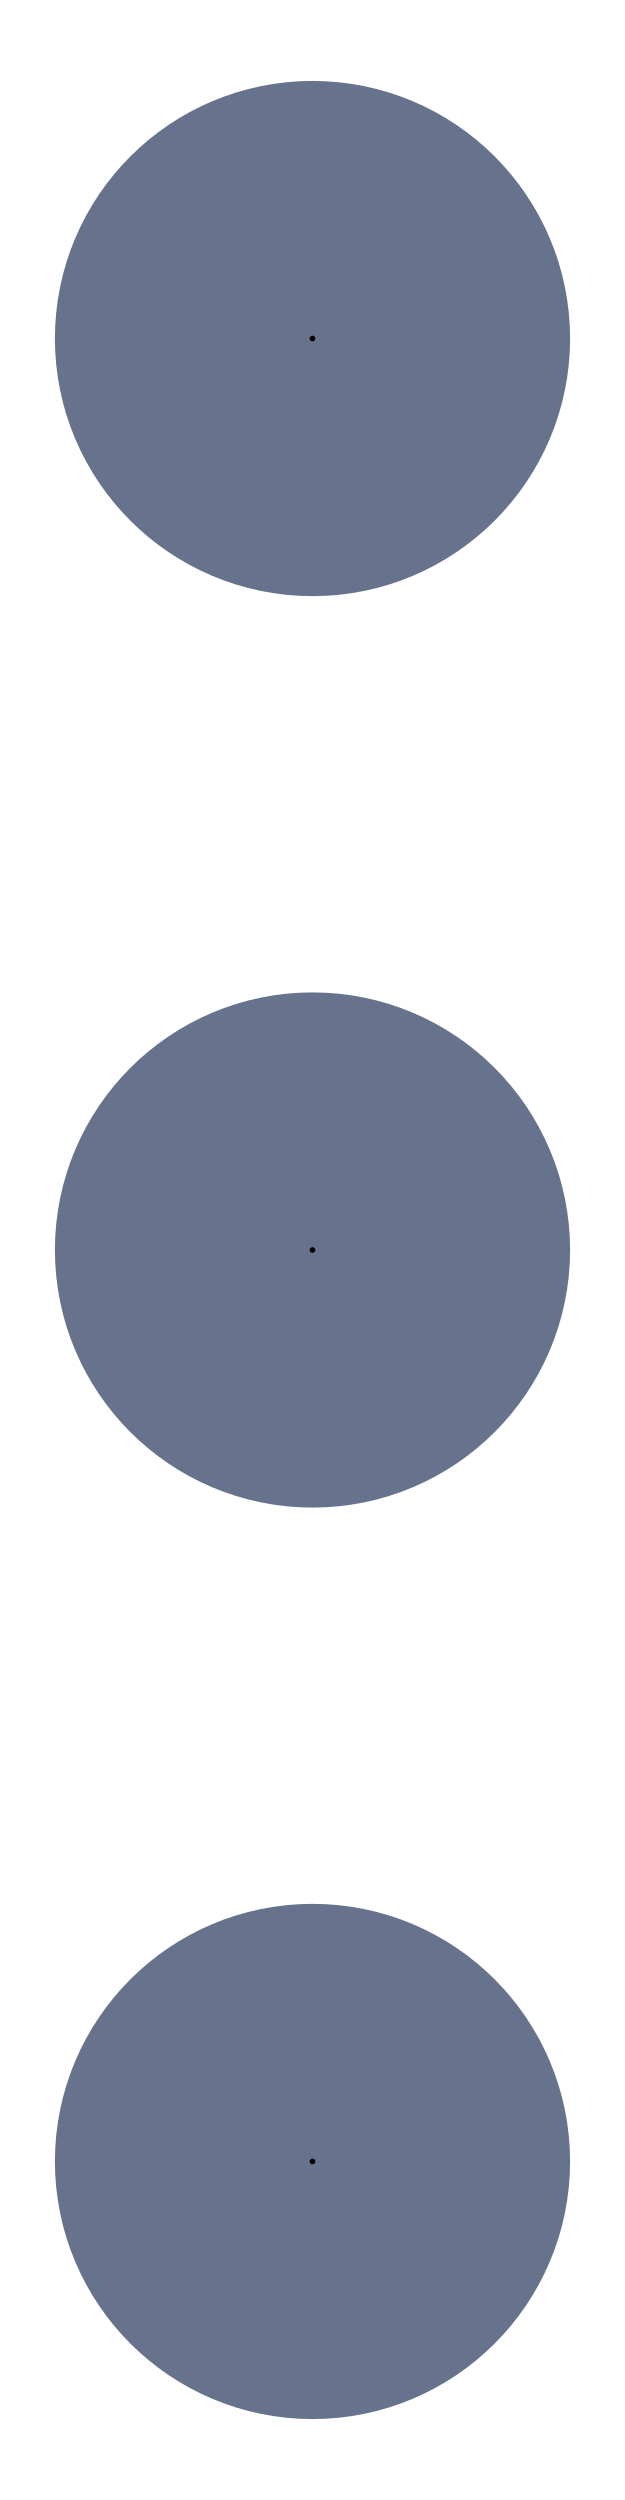
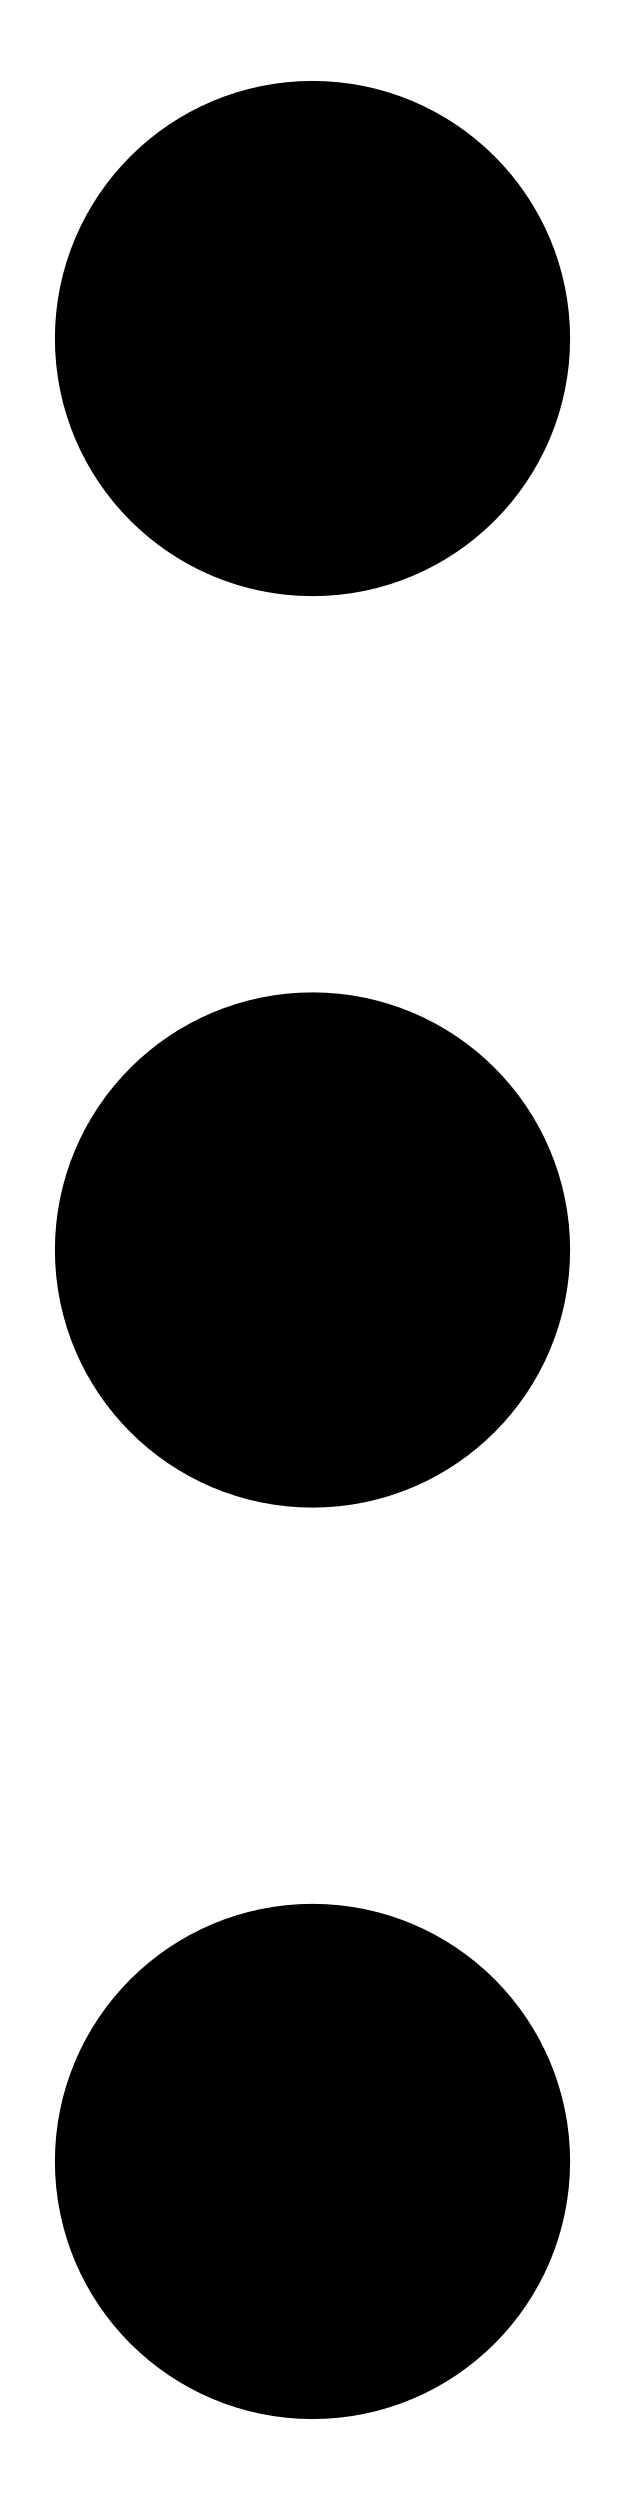
<svg xmlns="http://www.w3.org/2000/svg" width="6" height="24" viewBox="0 0 6 24" fill="currentColor">
-   <path d="M3 13.25C3.69 13.25 4.25 12.69 4.25 12C4.25 11.31 3.69 10.75 3 10.75C2.31 10.75 1.75 11.31 1.75 12C1.75 12.69 2.31 13.25 3 13.25Z" stroke="#67738D" stroke-width="2.446" stroke-linecap="round" stroke-linejoin="round" />
-   <path d="M3 4.5C3.69 4.5 4.25 3.94 4.25 3.25C4.25 2.56 3.69 2 3 2C2.31 2 1.75 2.56 1.75 3.25C1.75 3.94 2.31 4.5 3 4.5Z" stroke="#67738D" stroke-width="2.446" stroke-linecap="round" stroke-linejoin="round" />
-   <path d="M3 22C3.69 22 4.25 21.44 4.25 20.75C4.25 20.06 3.69 19.5 3 19.5C2.31 19.5 1.75 20.06 1.75 20.75C1.75 21.44 2.31 22 3 22Z" stroke="#67738D" stroke-width="2.446" stroke-linecap="round" stroke-linejoin="round" />
+   <path d="M3 13.25C3.69 13.25 4.25 12.69 4.25 12C4.25 11.31 3.69 10.75 3 10.75C2.31 10.75 1.75 11.31 1.75 12C1.75 12.69 2.31 13.25 3 13.25Z" stroke="currentColor" stroke-width="2.446" stroke-linecap="round" stroke-linejoin="round" />
+   <path d="M3 4.5C3.69 4.5 4.25 3.94 4.25 3.25C4.25 2.56 3.69 2 3 2C2.31 2 1.75 2.56 1.75 3.25C1.75 3.94 2.31 4.5 3 4.5Z" stroke="currentColor" stroke-width="2.446" stroke-linecap="round" stroke-linejoin="round" />
+   <path d="M3 22C3.69 22 4.25 21.44 4.25 20.75C4.25 20.06 3.69 19.5 3 19.5C2.31 19.5 1.75 20.06 1.75 20.75C1.75 21.44 2.31 22 3 22Z" stroke="currentColor" stroke-width="2.446" stroke-linecap="round" stroke-linejoin="round" />
</svg>
